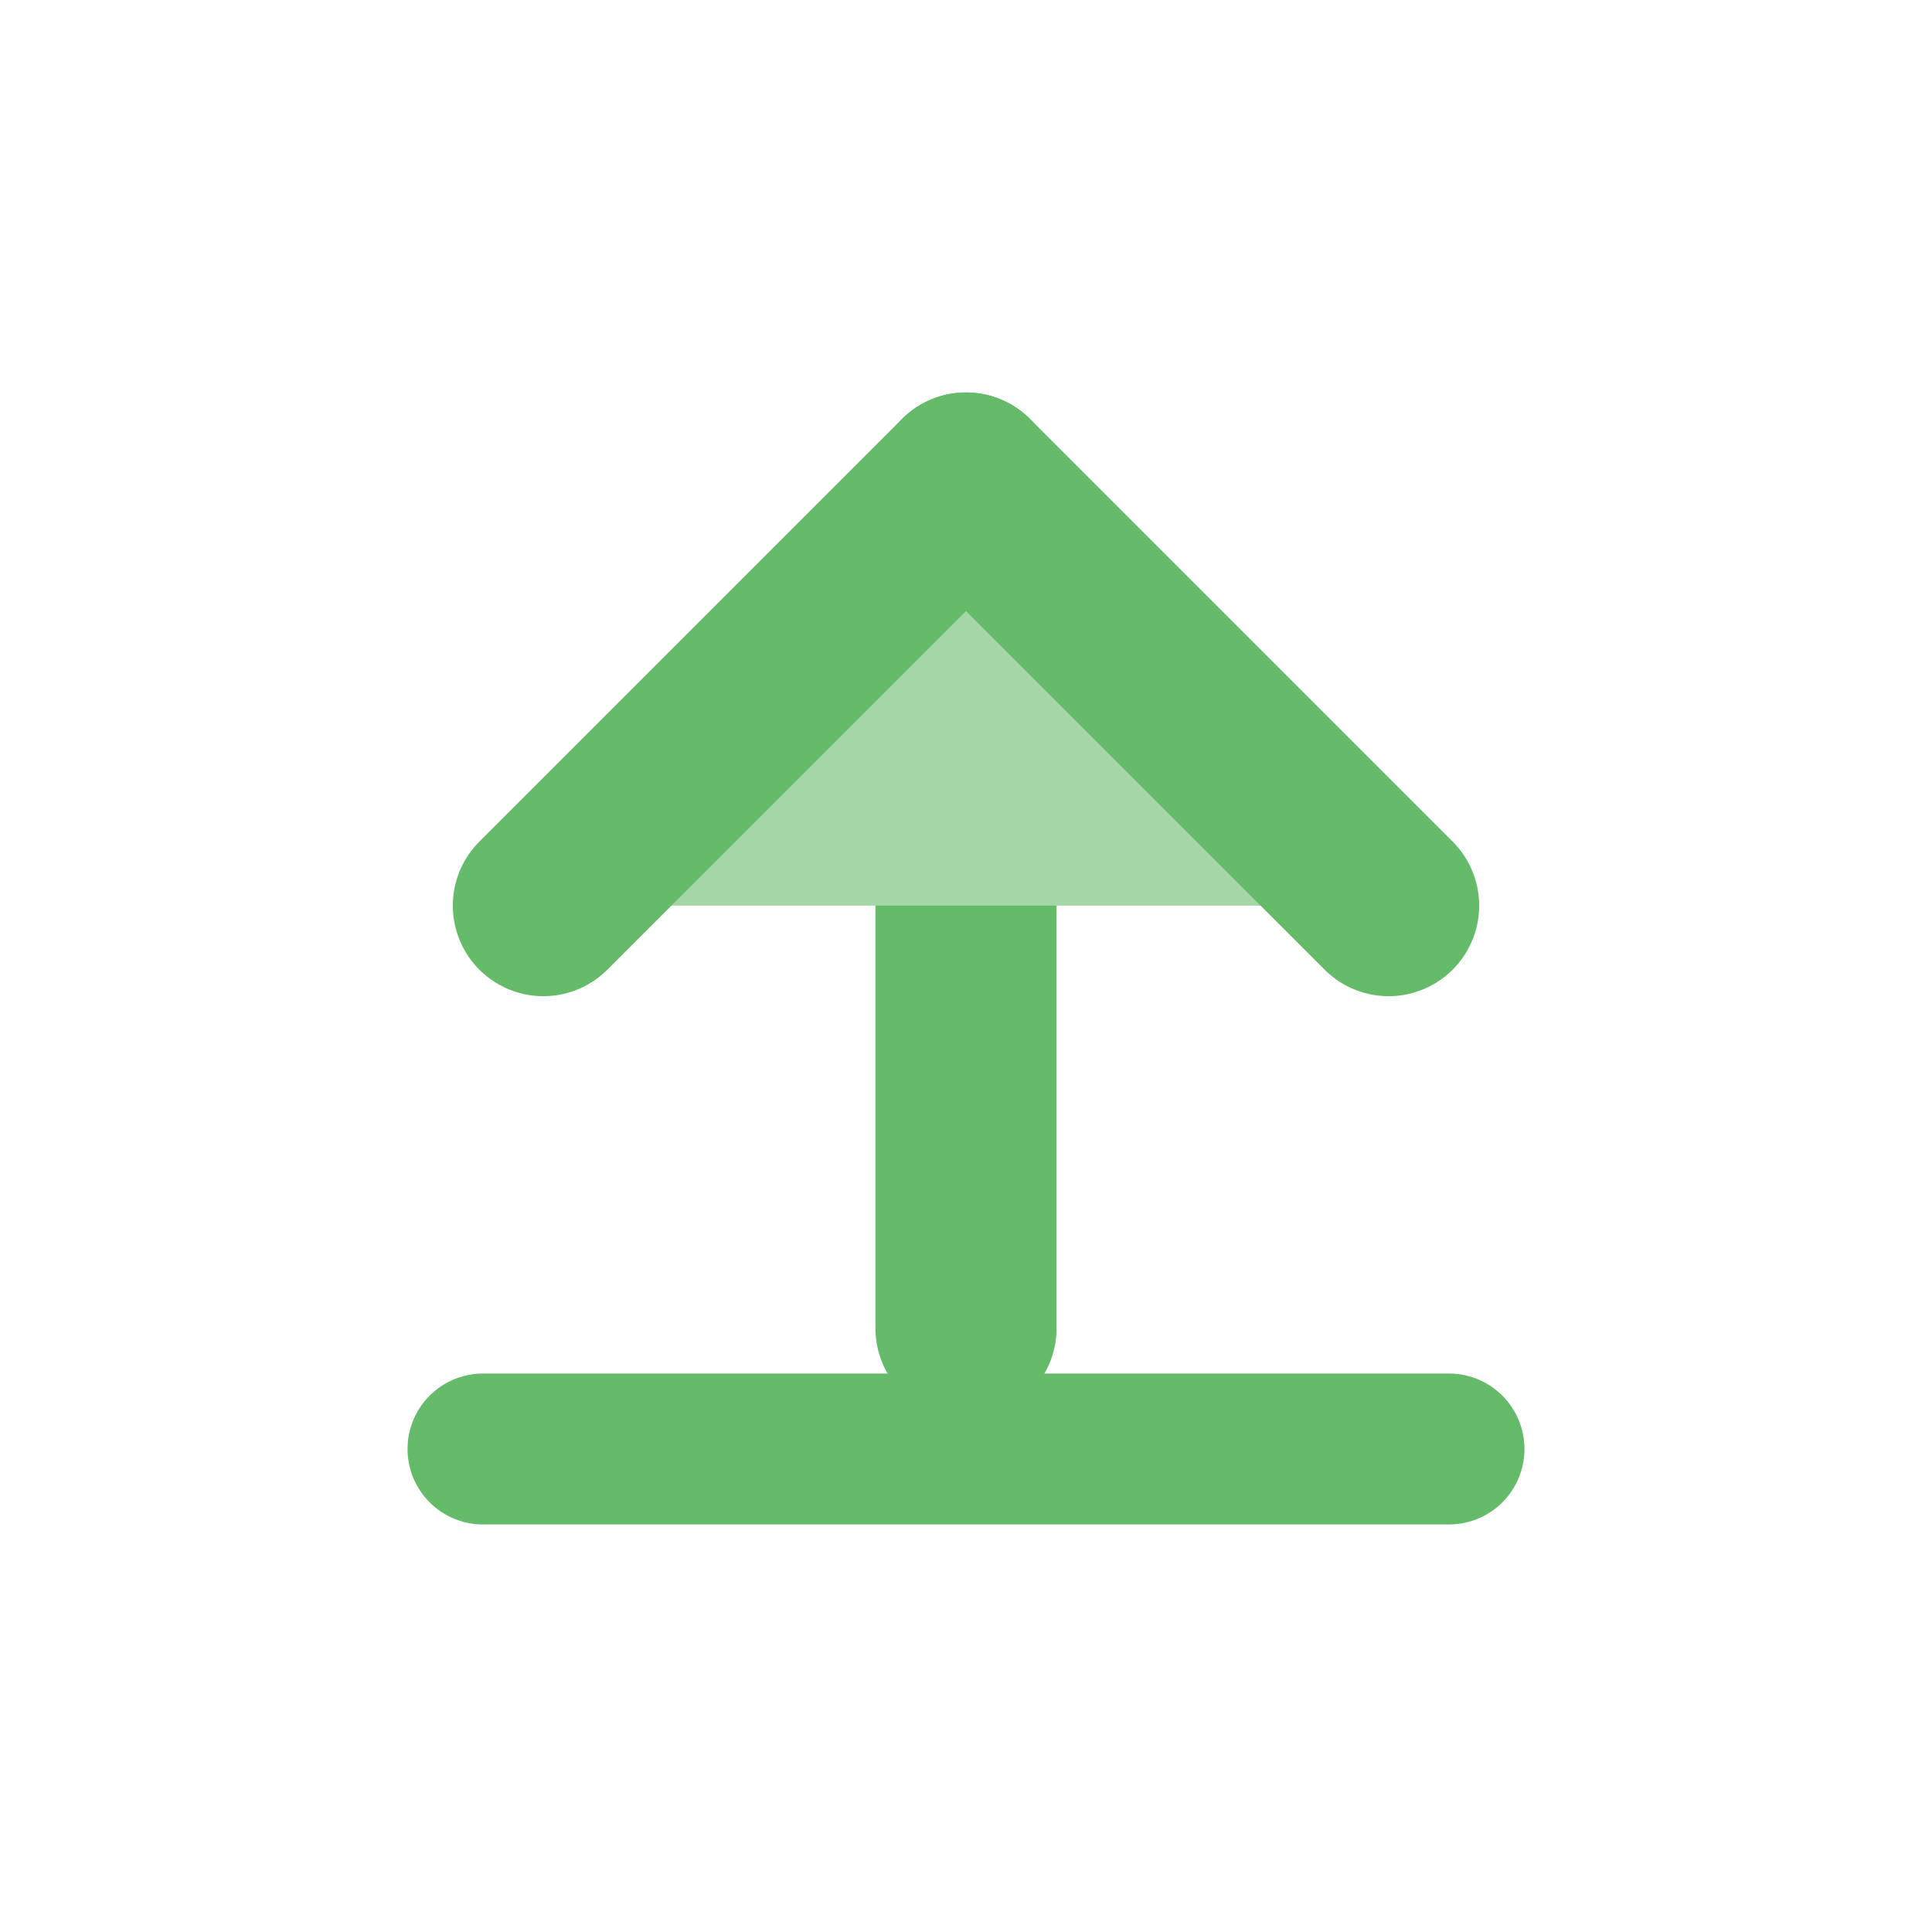
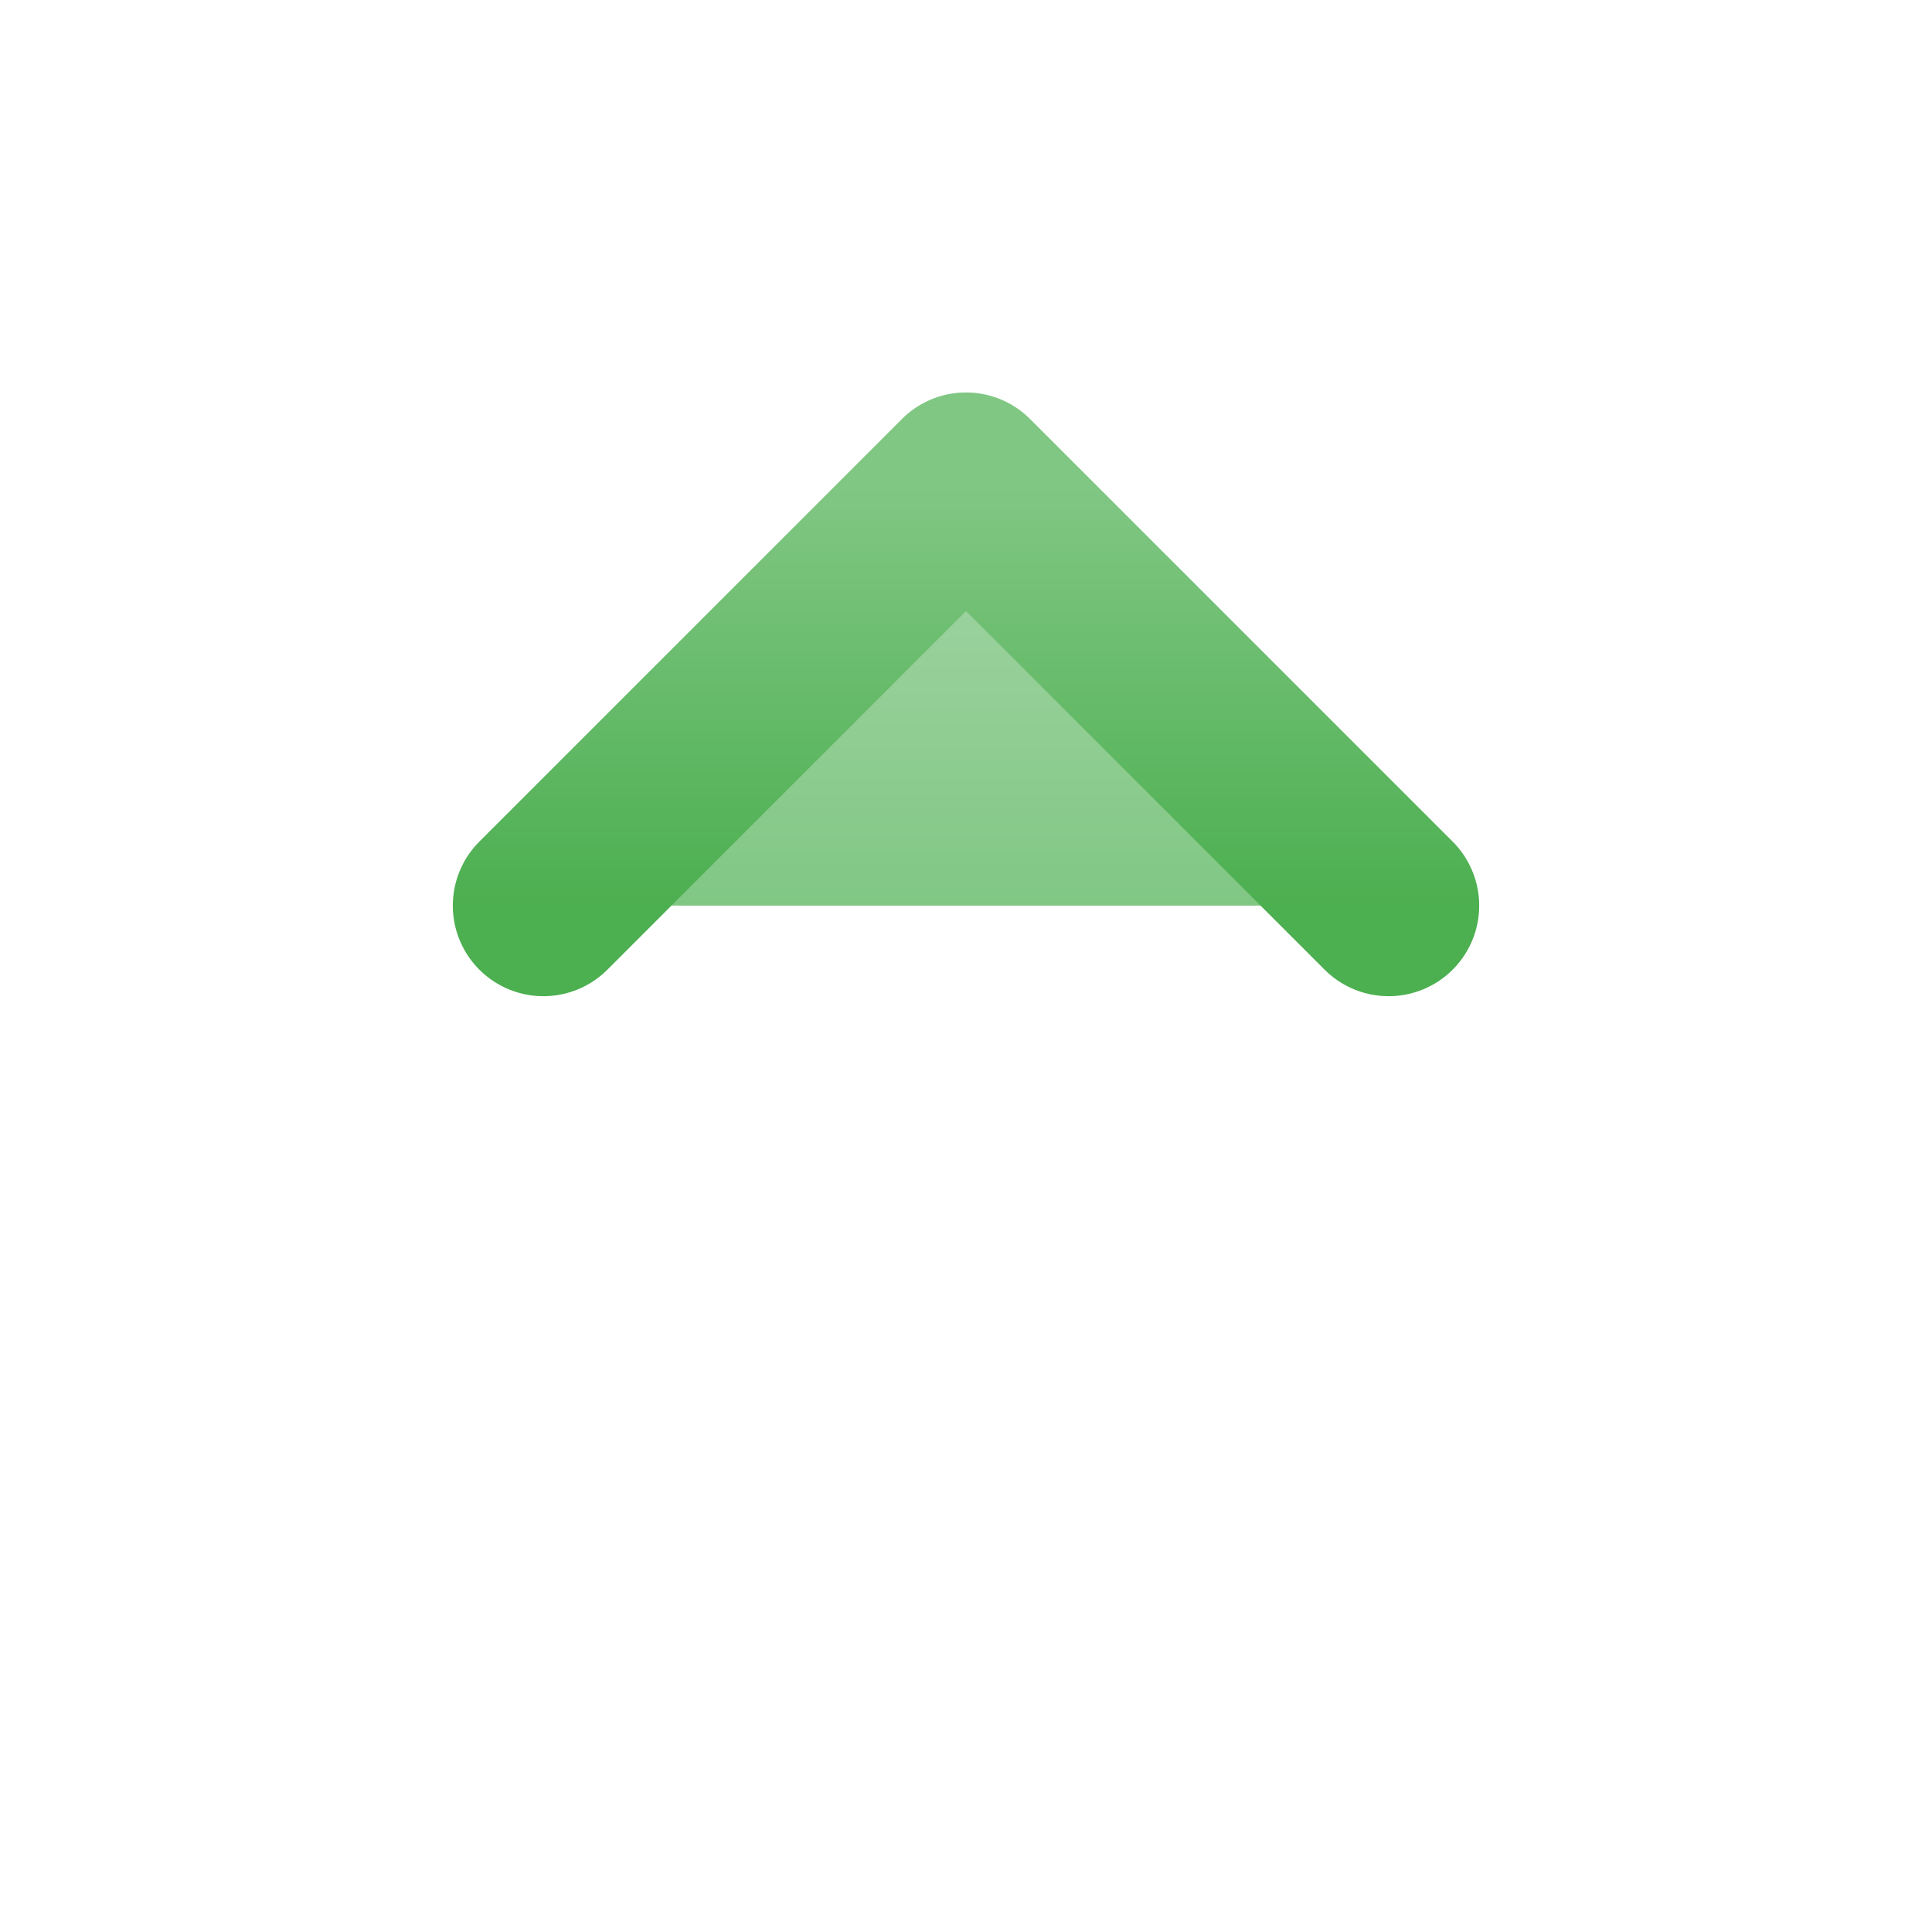
<svg xmlns="http://www.w3.org/2000/svg" width="32" height="32" viewBox="0 0 32 32" fill="none">
-   <path d="M16 8V22" stroke="#66BB6A" stroke-width="3" stroke-linecap="round" />
-   <path d="M9 15L16 8L23 15" stroke="#66BB6A" stroke-width="3" stroke-linecap="round" stroke-linejoin="round" fill="#A5D6A7" />
-   <path d="M8 24H24" stroke="#66BB6A" stroke-width="2.5" stroke-linecap="round" />
+   <defs>
+     <linearGradient id="uploadGradient1" x1="0%" y1="0%" x2="0%" y2="100%">
+       <stop offset="0%" stop-color="#81C784" />
+       <stop offset="100%" stop-color="#4CAF50" />
+     </linearGradient>
+     <linearGradient id="uploadGradient2" x1="0%" y1="0%" x2="0%" y2="100%">
+       <stop offset="0%" stop-color="#A5D6A7" />
+       <stop offset="100%" stop-color="#81C784" />
+     </linearGradient>
+   </defs>
+   <path d="M16 8V22" stroke="url(#uploadGradient1)" stroke-width="3" stroke-linecap="round" />
+   <path d="M9 15L16 8L23 15" stroke="url(#uploadGradient1)" stroke-width="3" stroke-linecap="round" stroke-linejoin="round" fill="url(#uploadGradient2)" />
+   <path d="M8 24H24" stroke="url(#uploadGradient1)" stroke-width="2.5" stroke-linecap="round" />
</svg>
